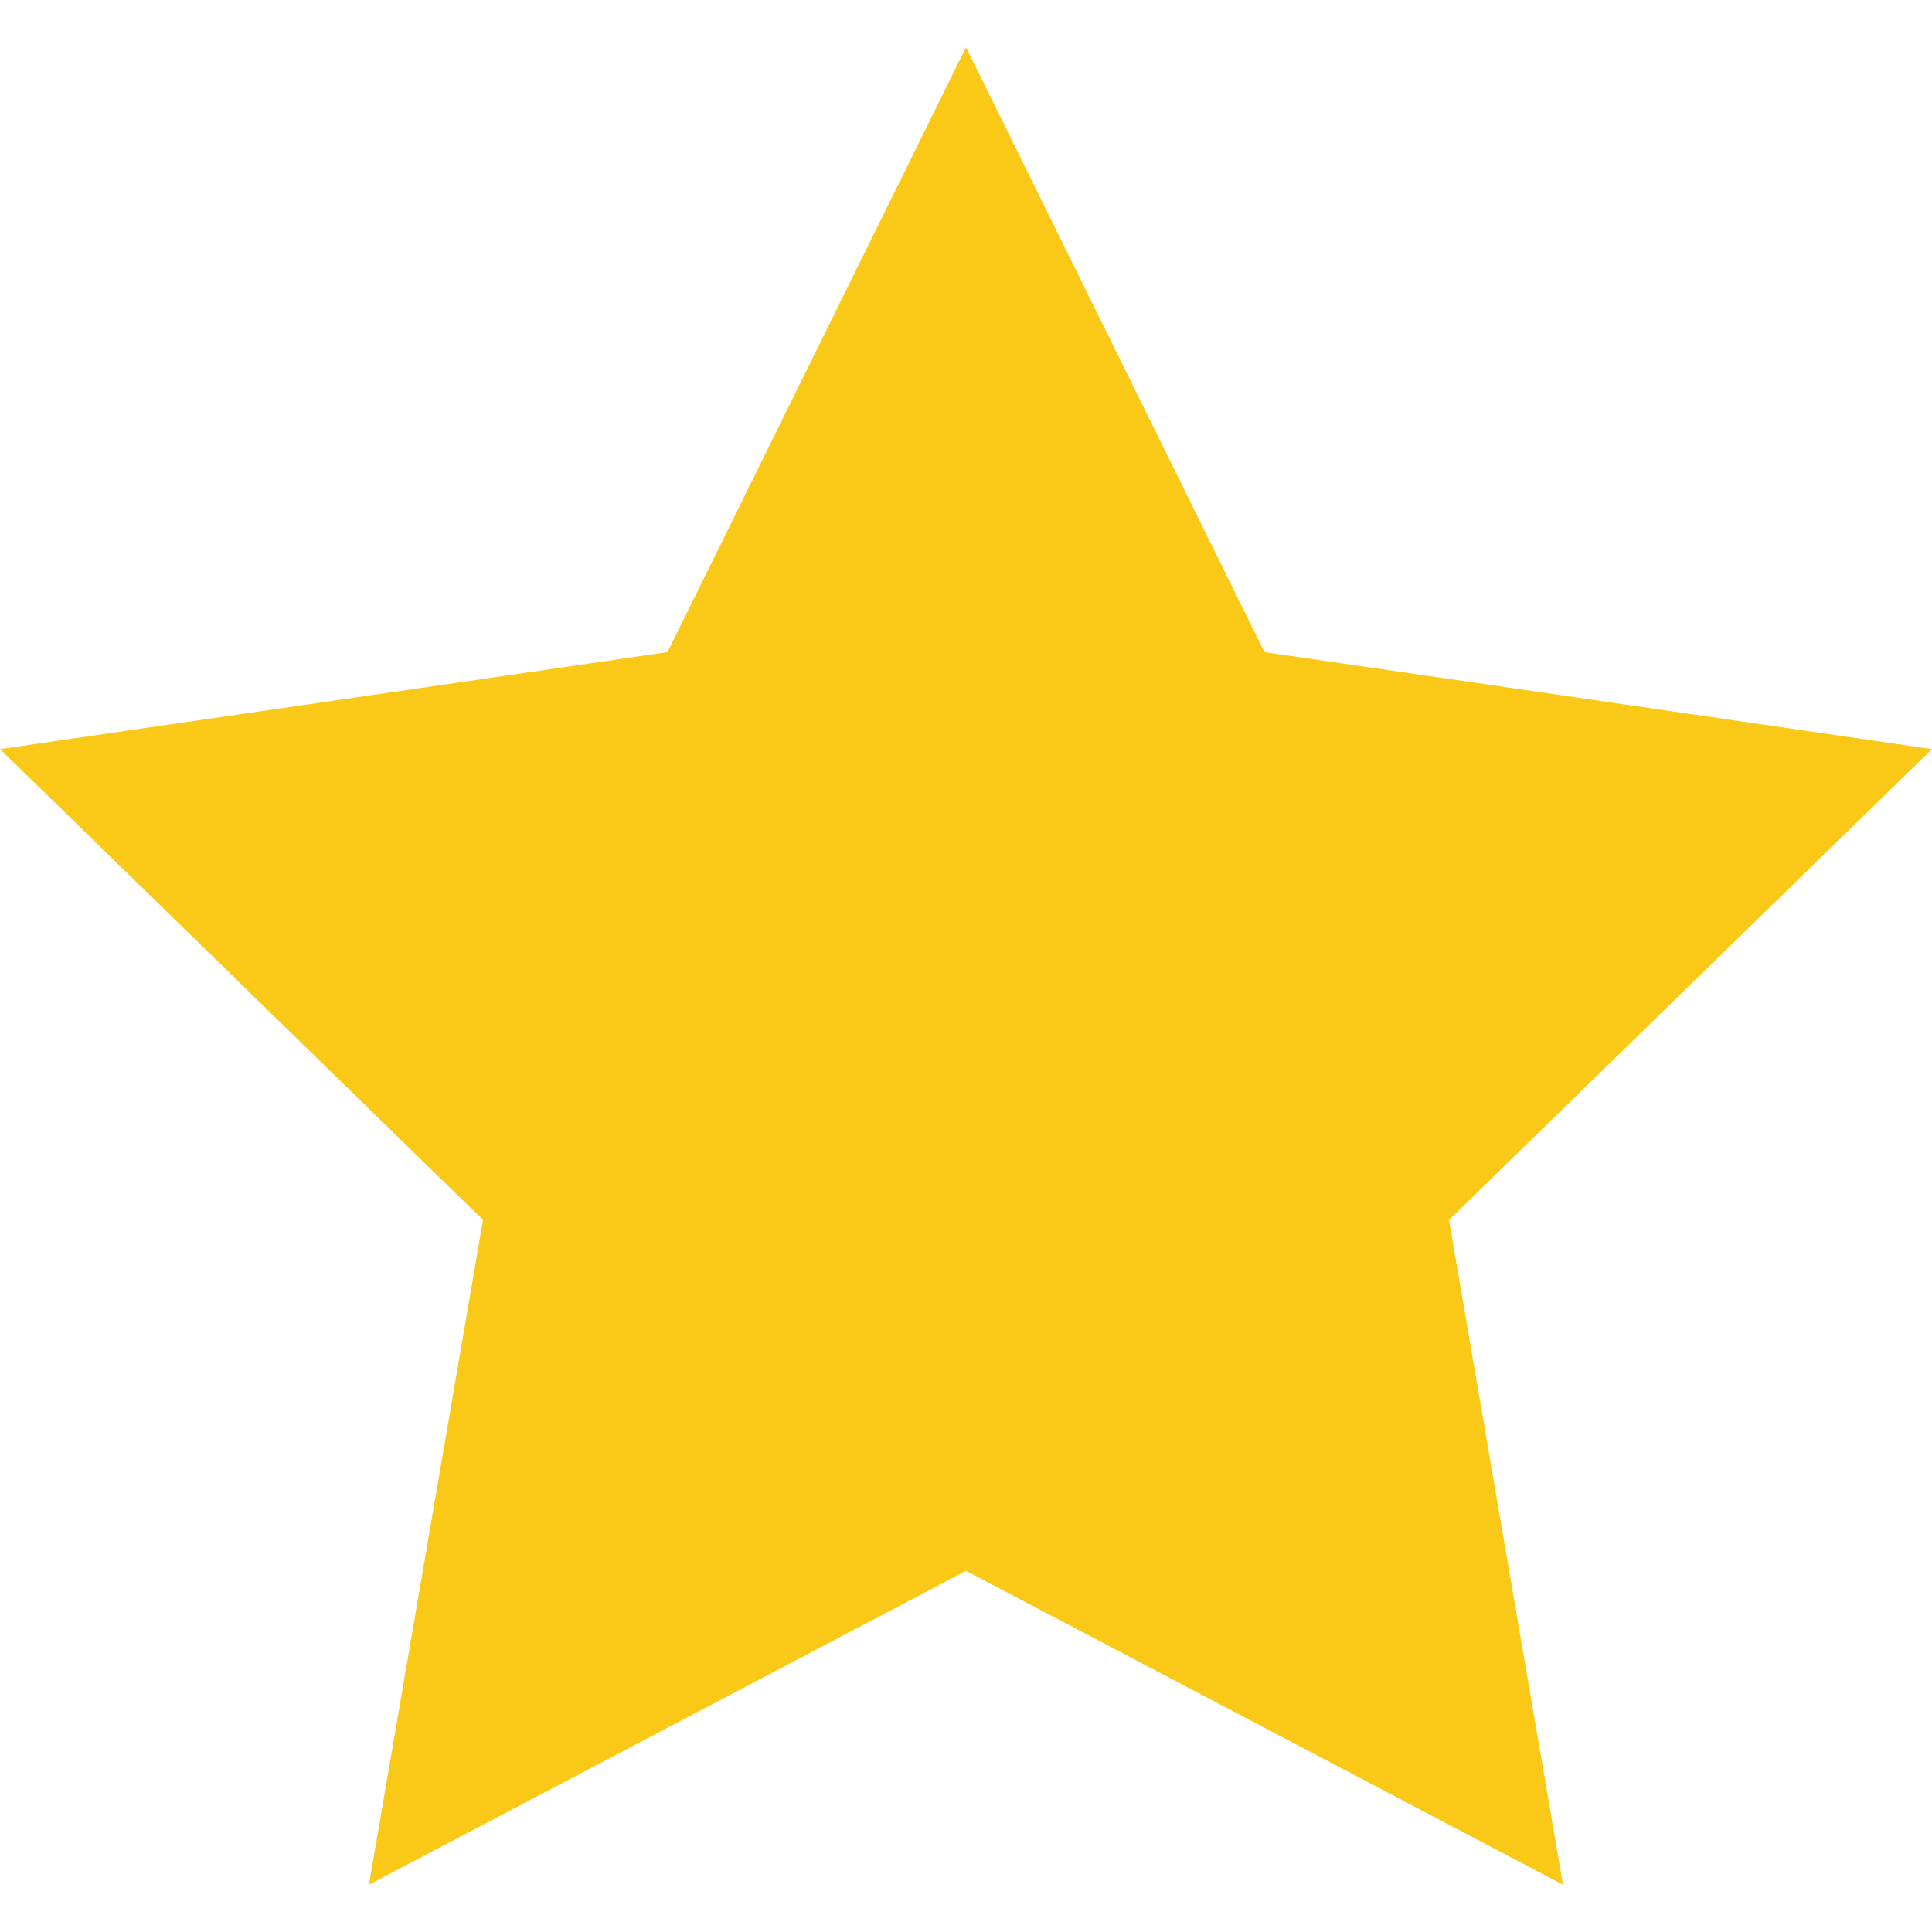
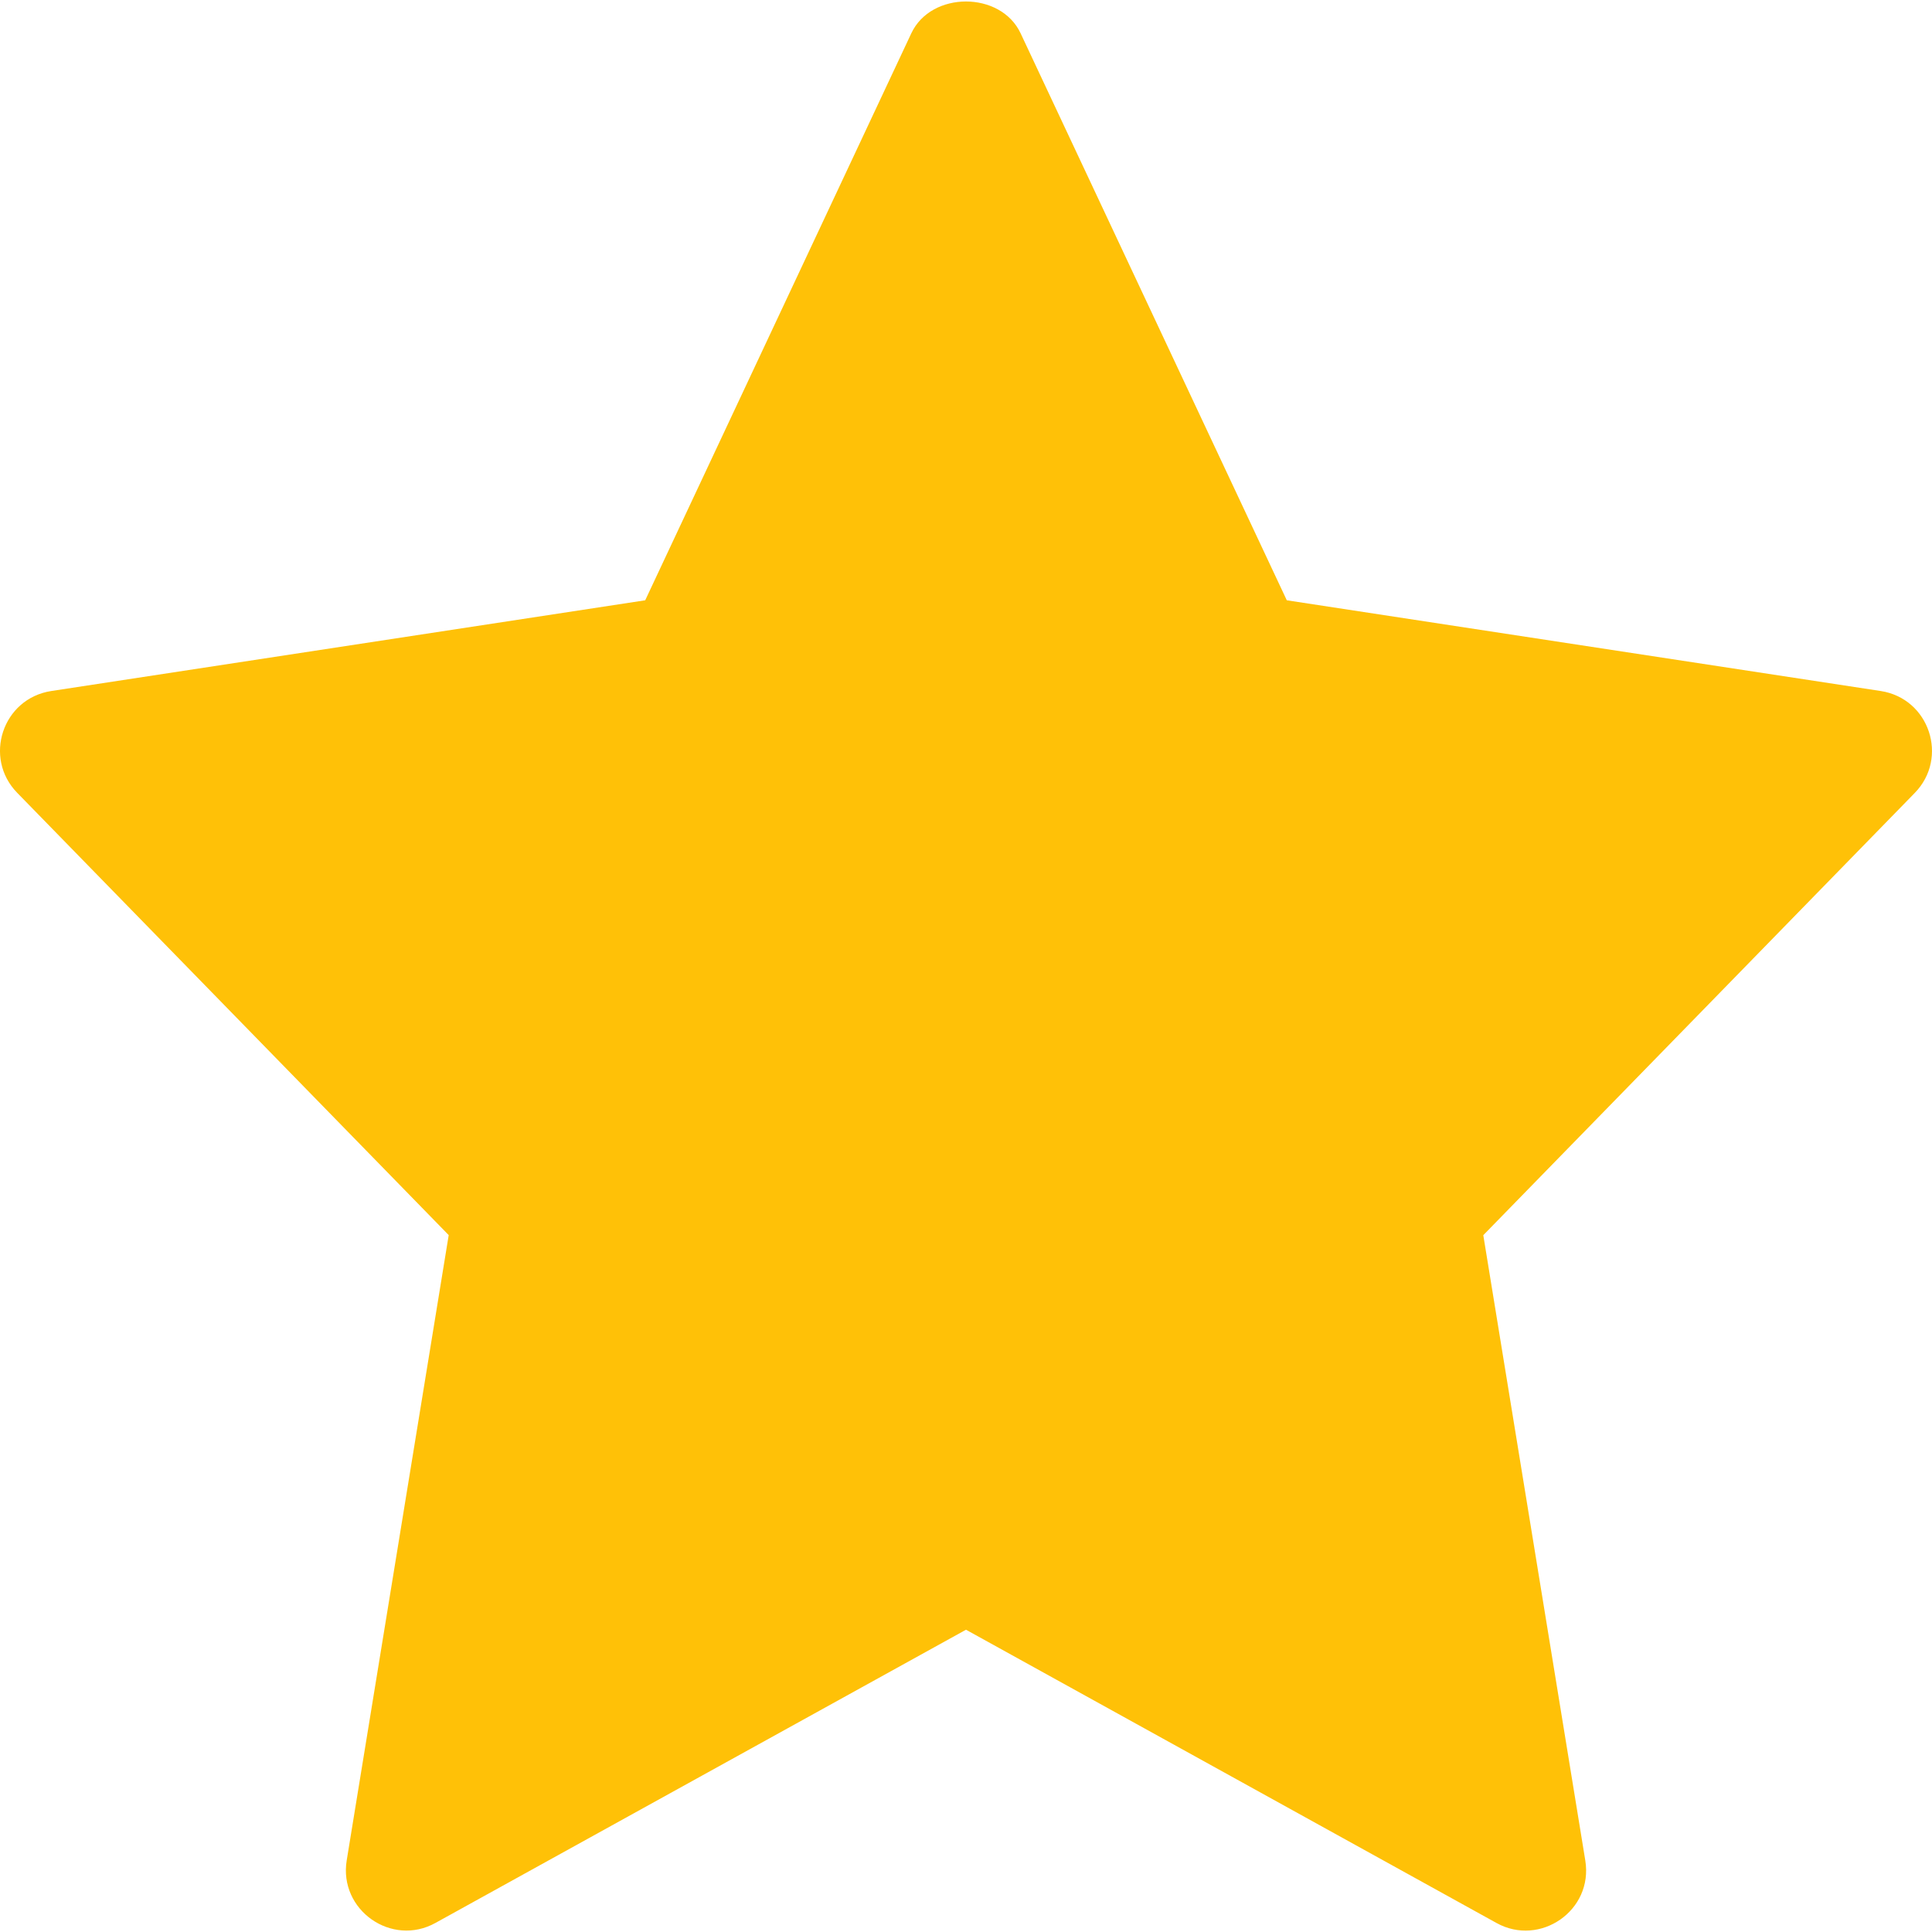
- <svg xmlns="http://www.w3.org/2000/svg" version="1.1" id="Layer_1" x="0px" y="0px" viewBox="0 0 426.667 426.667" style="enable-background:new 0 0 426.667 426.667;" xml:space="preserve">
-   <polygon style="fill:#FAC917;" points="213.333,10.441 279.249,144.017 426.667,165.436 320,269.41 345.173,416.226 213.333,346.91   81.485,416.226 106.667,269.41 0,165.436 147.409,144.017 " />
+ <svg xmlns="http://www.w3.org/2000/svg" id="color" enable-background="new 0 0 24 24" height="24" viewBox="0 0 24 24" width="24">
+   <path d="m23.363 8.584-7.378-1.127-3.307-7.044c-.247-.526-1.11-.526-1.357 0l-3.306 7.044-7.378 1.127c-.606.093-.848.83-.423 1.265l5.36 5.494-1.267 7.767c-.101.617.558 1.08 1.103.777l6.59-3.642 6.59 3.643c.54.3 1.205-.154 1.103-.777l-1.267-7.767 5.36-5.494c.425-.436.182-1.173-.423-1.266z" fill="#ffc107" />
</svg>
